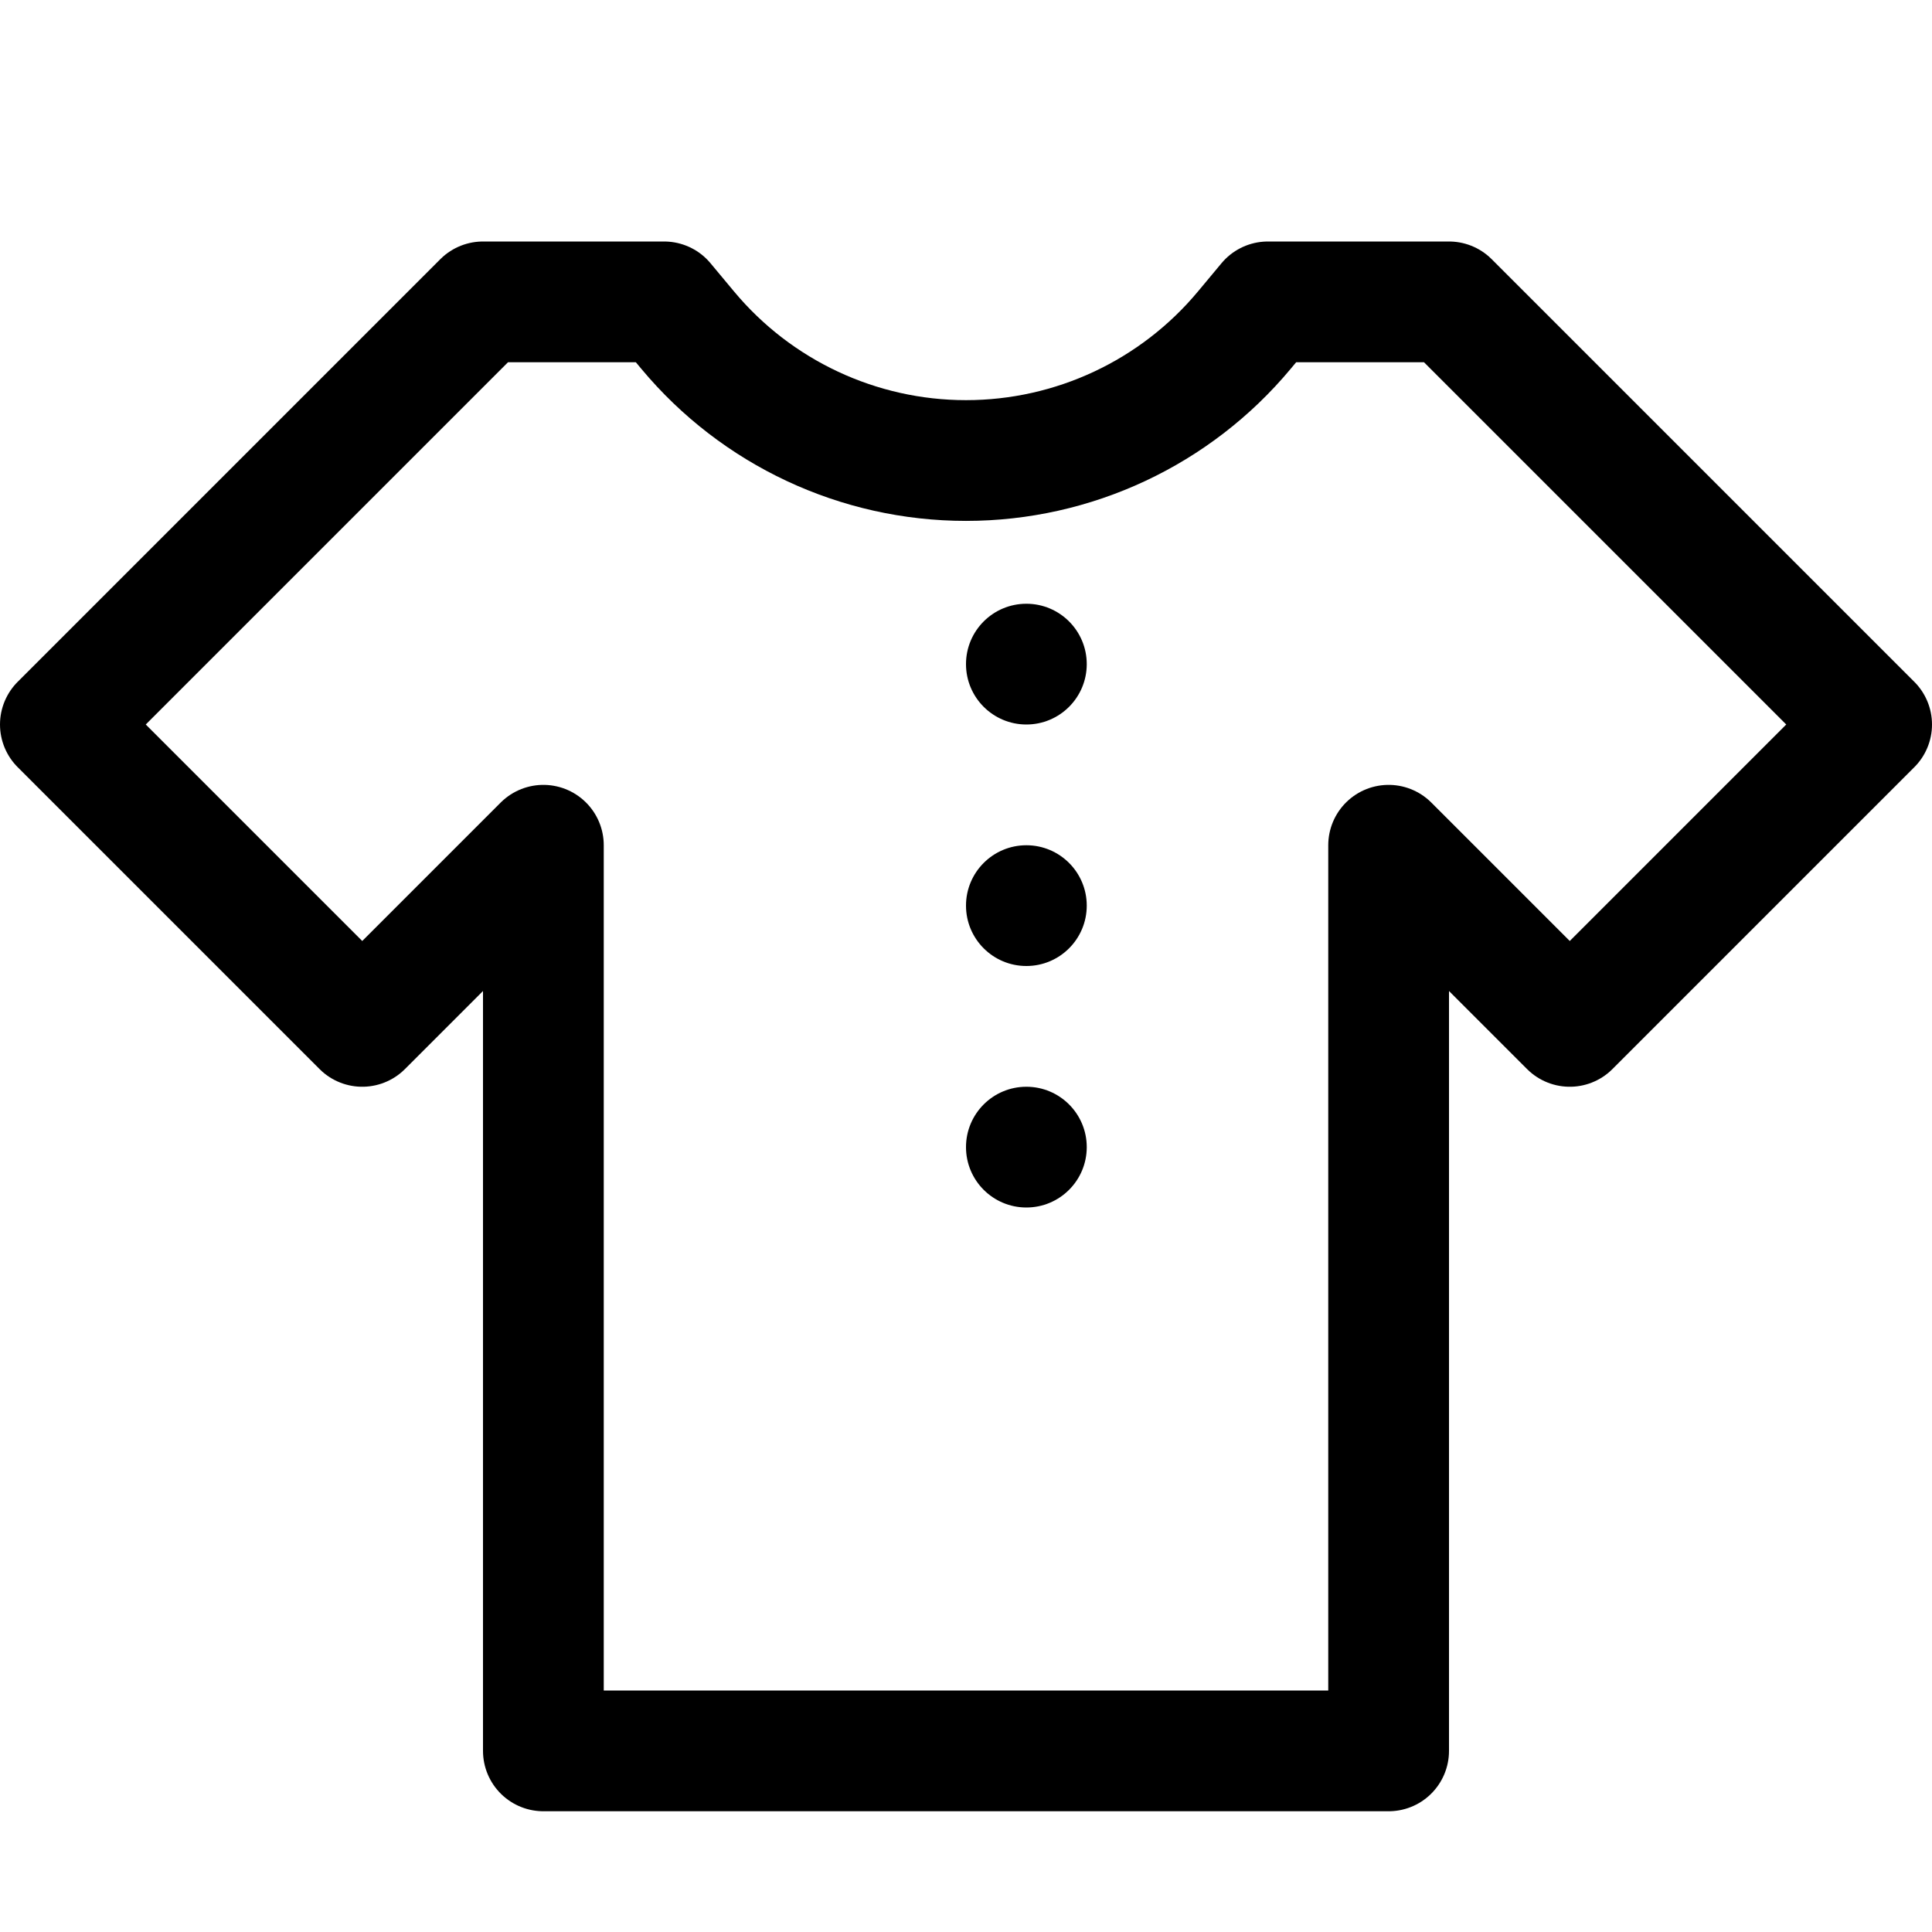
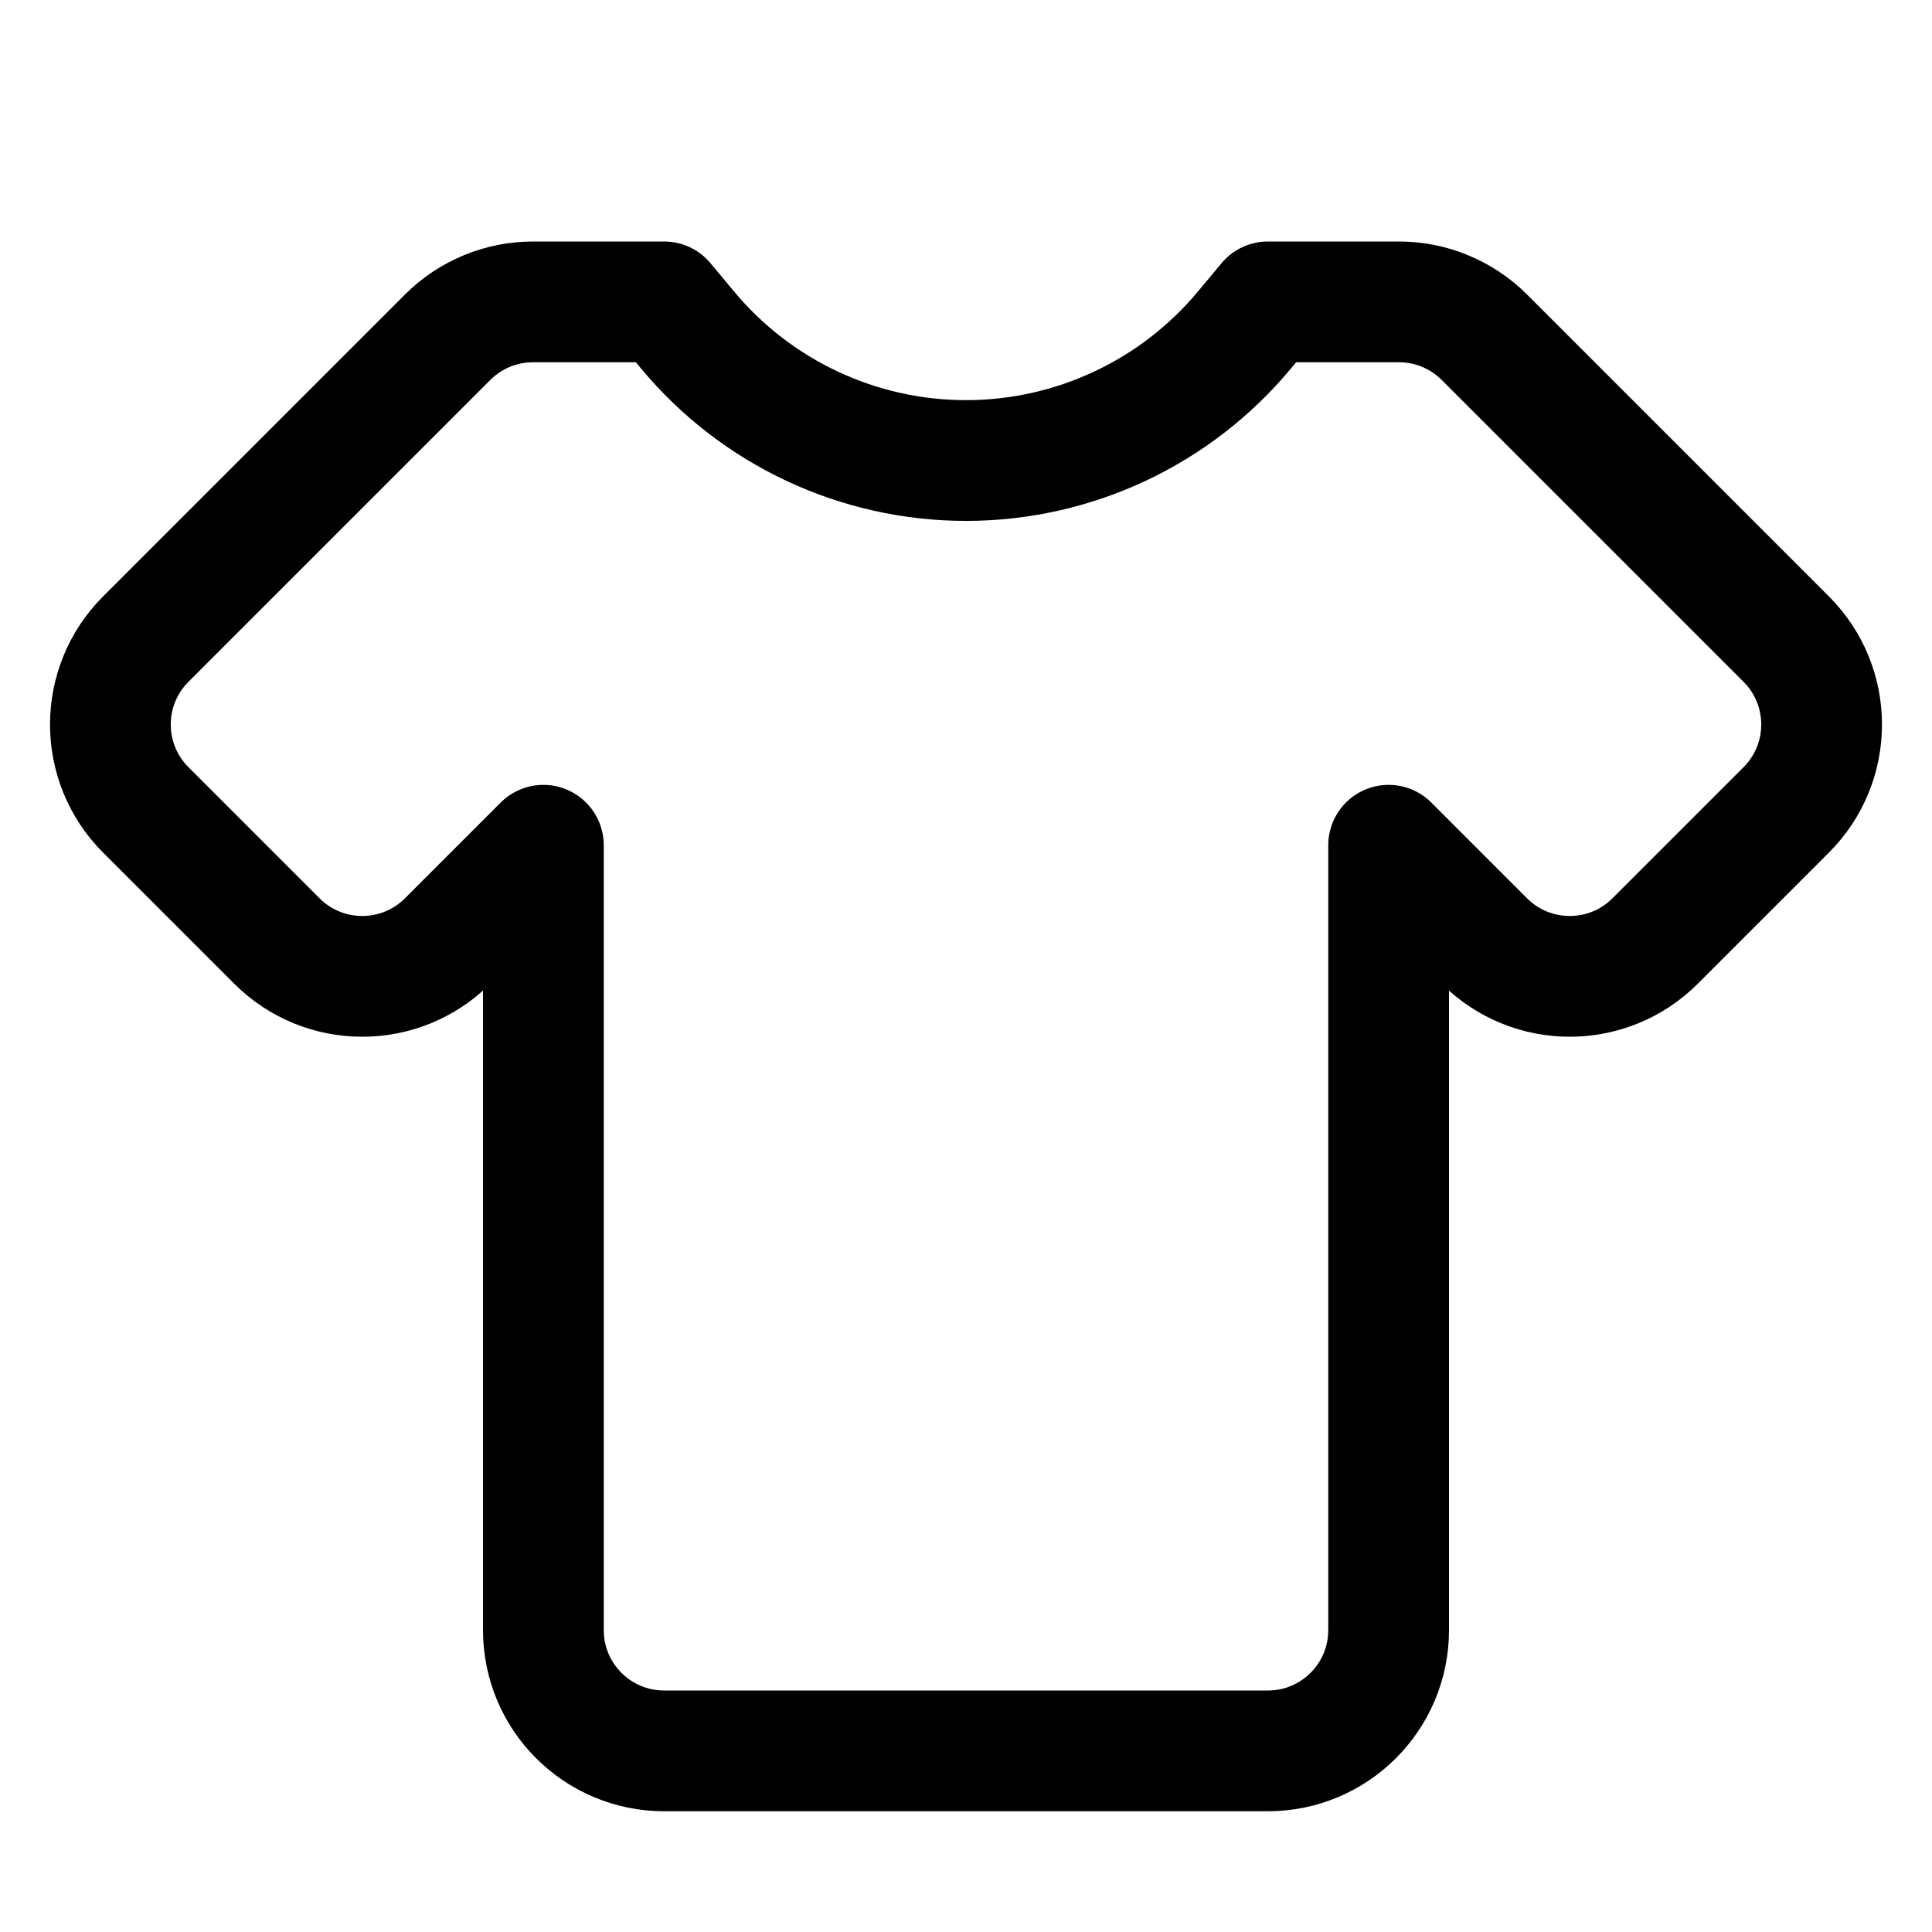
<svg xmlns="http://www.w3.org/2000/svg" fill="none" viewBox="0 0 16 16">
-   <path stroke="currentColor" stroke-linejoin="round" d="M4 2.5h1.5l.195.234a3 3 0 0 0 4.61 0L10.5 2.5H12L15.5 6 13 8.5 11.5 7v7.5h-7V7L3 8.5.5 6 4 2.5Z" />
-   <circle cx="8.5" cy="5.5" r=".5" fill="currentColor" />
-   <circle cx="8.5" cy="7.5" r=".5" fill="currentColor" />
-   <circle cx="8.5" cy="9.5" r=".5" fill="currentColor" />
+   <path stroke="currentColor" stroke-linejoin="round" d="M4.414 2.5H5.5l.195.234a3 3 0 0 0 4.61 0L10.5 2.5h1.086a1 1 0 0 1 .707.293l2.5 2.5a1 1 0 0 1 0 1.414l-1.086 1.086a1 1 0 0 1-1.414 0L11.5 7v6.5a1 1 0 0 1-1 1h-5a1 1 0 0 1-1-1V7l-.793.793a1 1 0 0 1-1.414 0L1.207 6.707a1 1 0 0 1 0-1.414l2.5-2.5a1 1 0 0 1 .707-.293Z" />
</svg>
